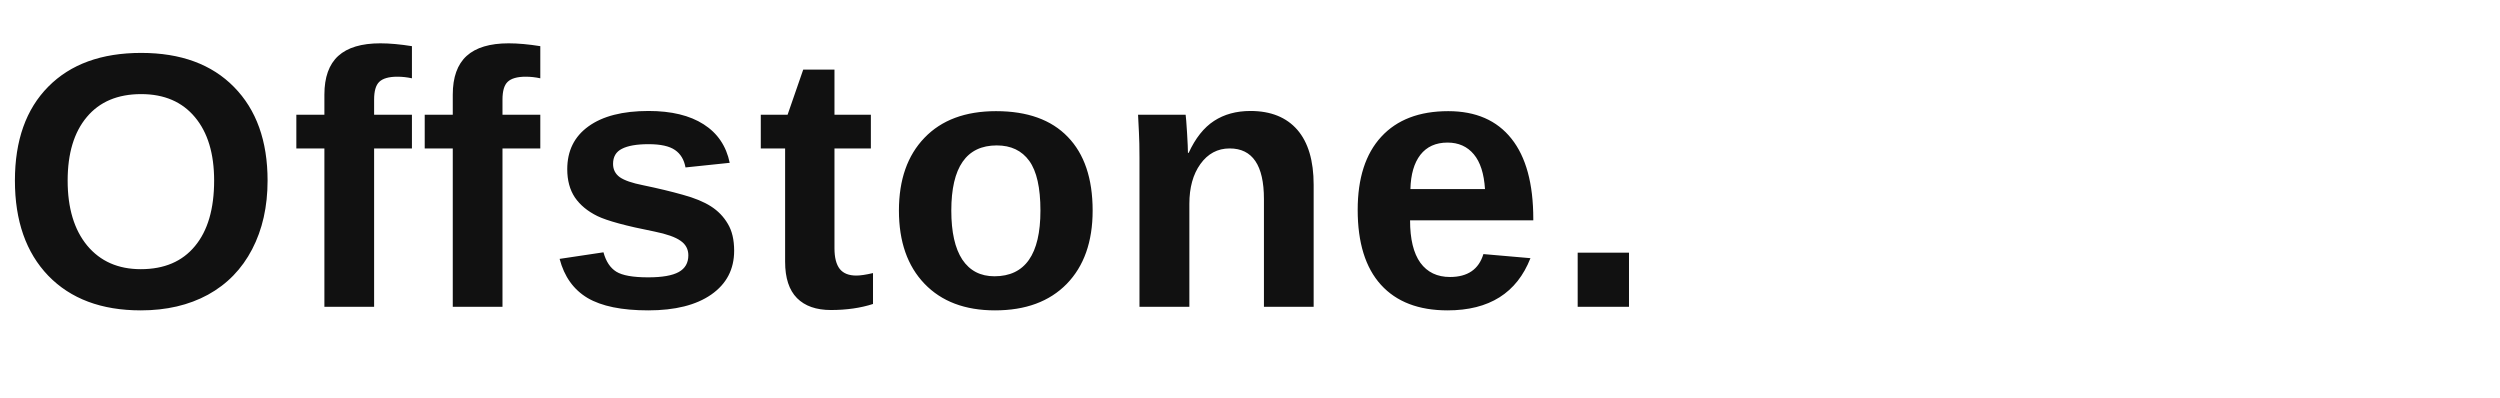
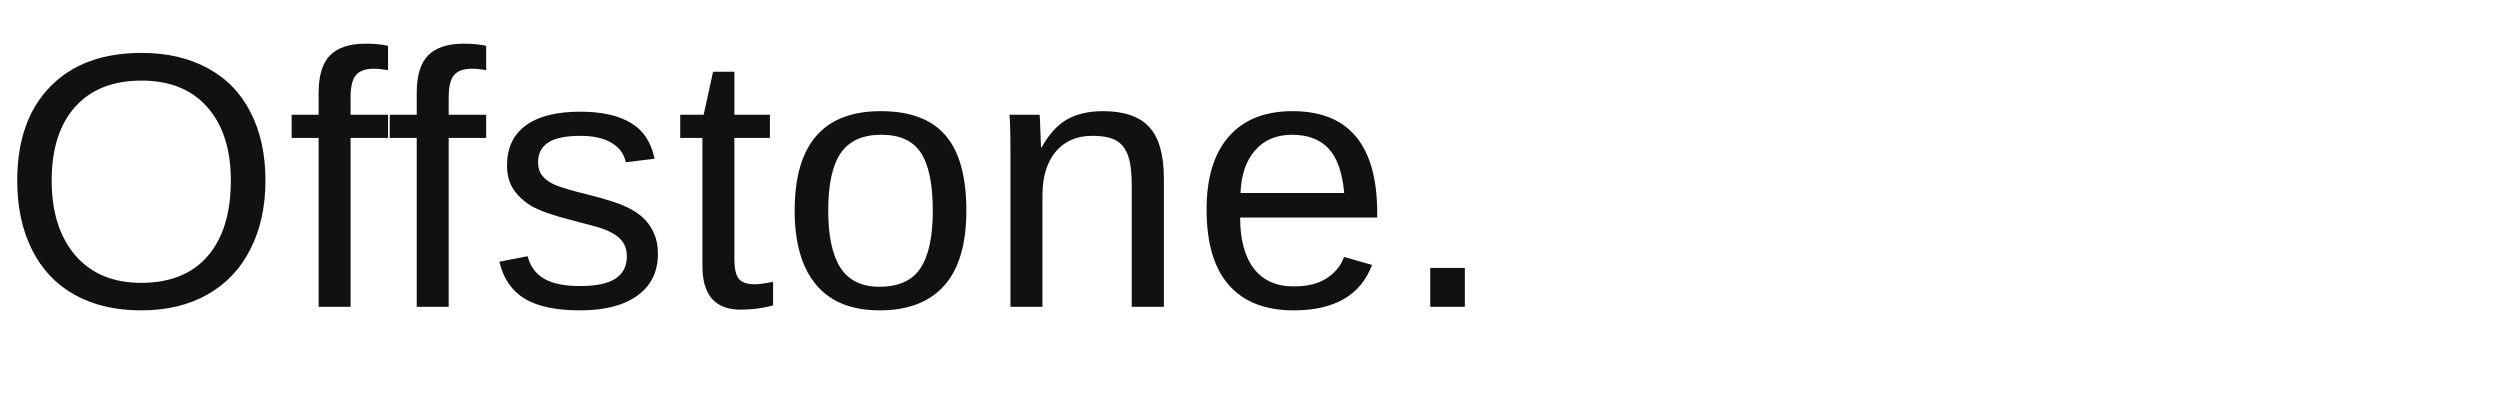
<svg xmlns="http://www.w3.org/2000/svg" width="220" height="35" viewBox="0 0 220 35" fill="none">
-   <text x="0" y="27" font-family="AllianceNo1-Regular, 'Alliance No1 Regular', Arial, sans-serif" font-weight="700" font-size="32" fill="#111" letter-spacing="0.02em">Offstone.</text>
+   <text x="0" y="27" font-family="'Alliance No.1', AllianceNo1-Light, 'Alliance No1 Regular', Arial, sans-serif" font-weight="300" font-size="32" fill="#111" letter-spacing="0.01em">Offstone.</text>
</svg>
